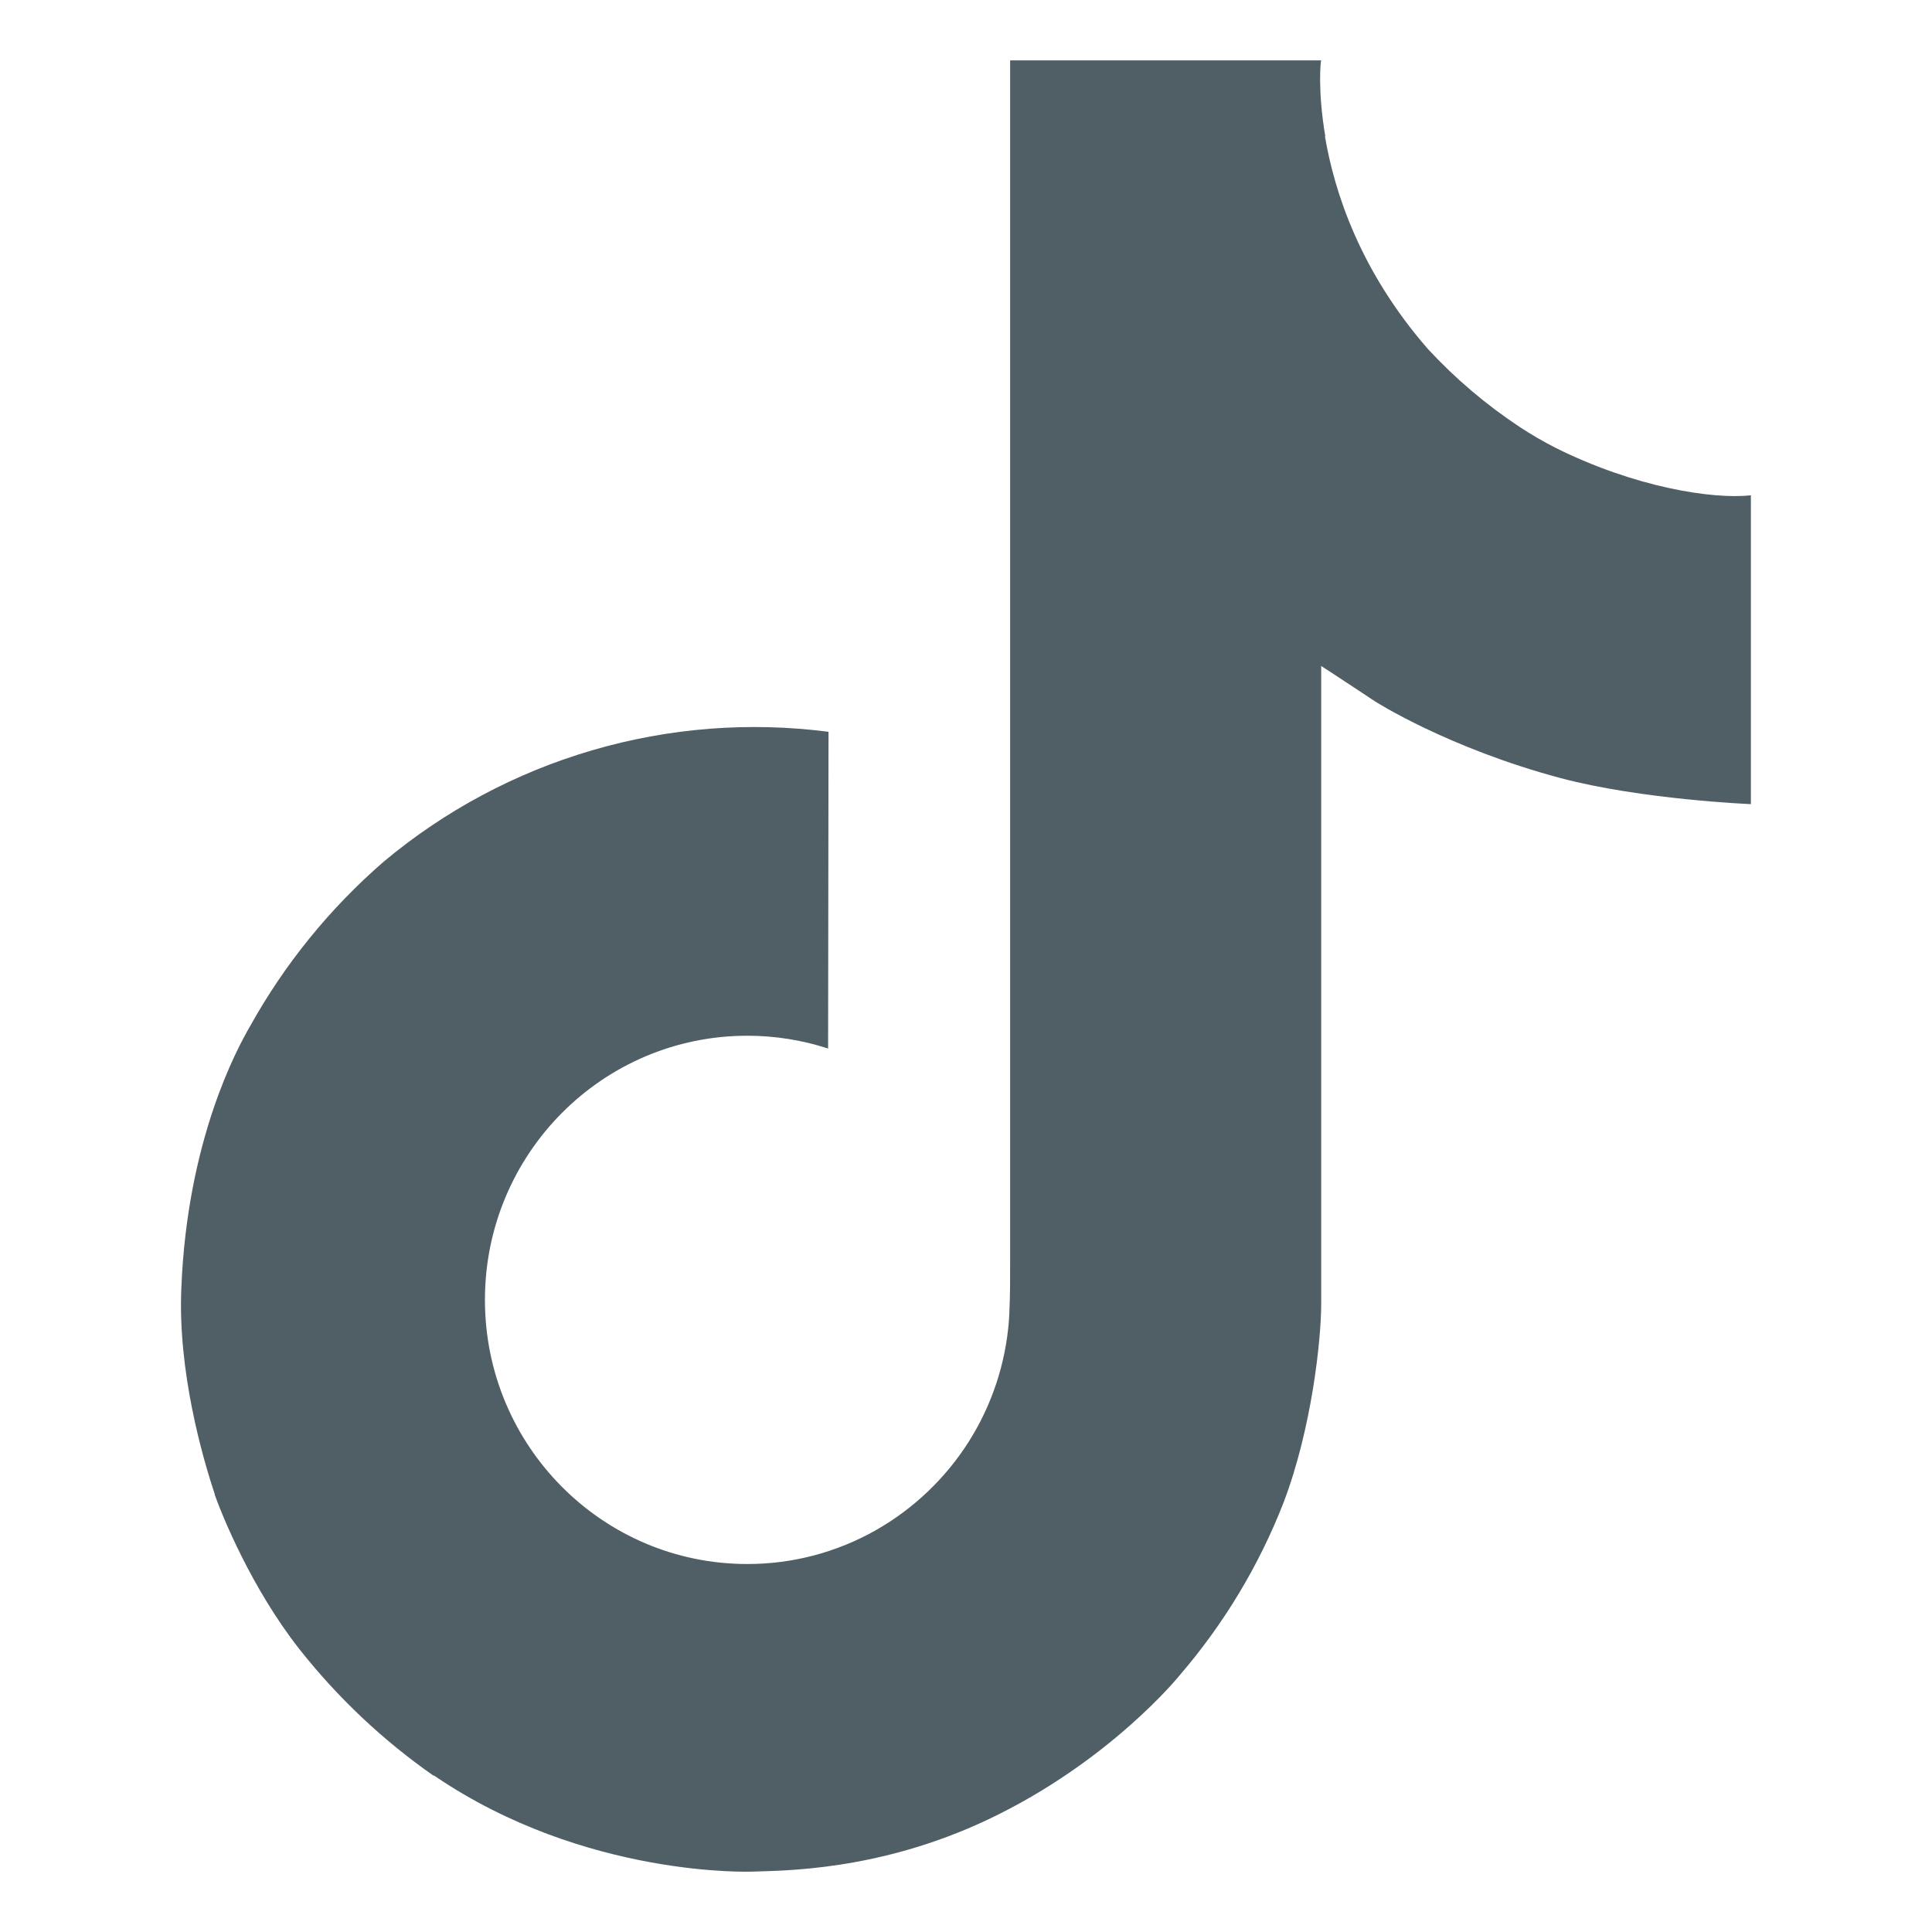
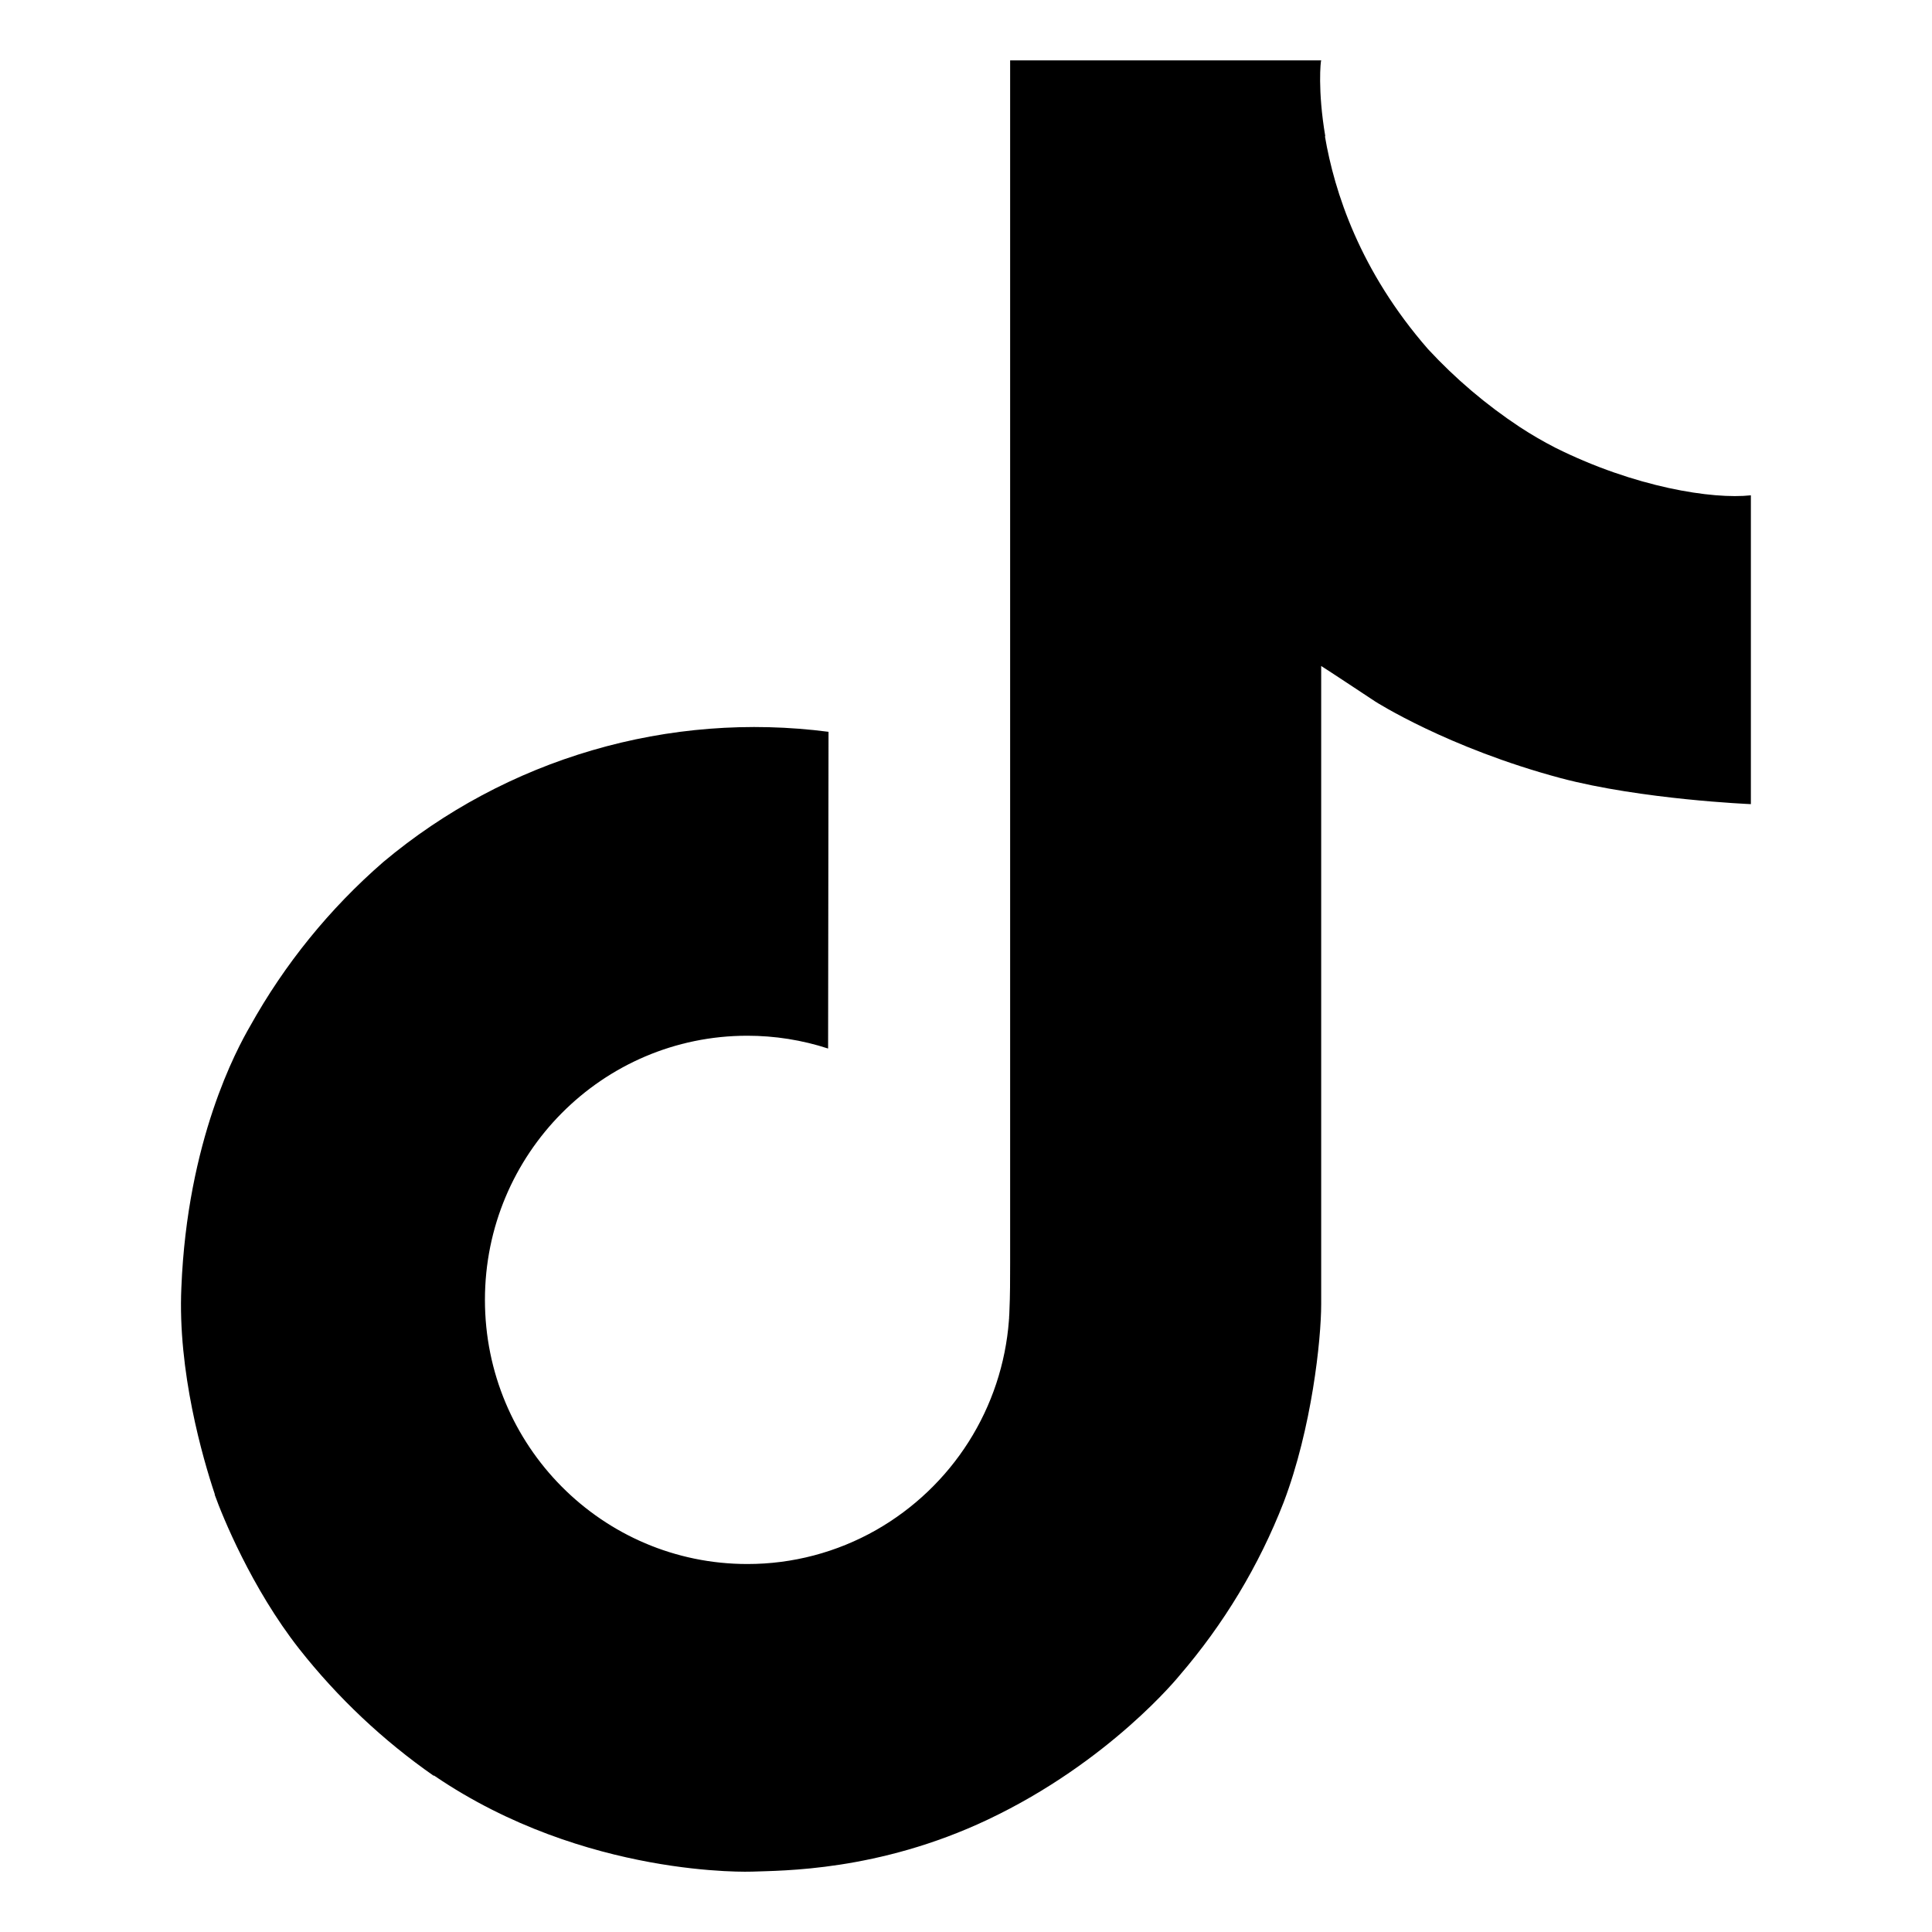
- <svg xmlns="http://www.w3.org/2000/svg" width="32" height="32" viewBox="0 0 32 32" fill="none">
-   <g id="logo-tiktok">
-     <path id="Vector" d="M25.762 7.416C25.559 7.312 25.362 7.197 25.171 7.072C24.616 6.705 24.107 6.273 23.654 5.784C22.523 4.489 22.101 3.176 21.945 2.257H21.951C21.821 1.494 21.875 1 21.883 1H16.731V20.924C16.731 21.191 16.731 21.456 16.719 21.717C16.719 21.749 16.716 21.779 16.714 21.814C16.714 21.829 16.714 21.844 16.711 21.859C16.711 21.863 16.711 21.866 16.711 21.87C16.657 22.585 16.428 23.275 16.044 23.881C15.66 24.486 15.133 24.988 14.51 25.343C13.86 25.712 13.126 25.906 12.378 25.905C9.978 25.905 8.032 23.948 8.032 21.53C8.032 19.113 9.978 17.155 12.378 17.155C12.833 17.155 13.284 17.226 13.716 17.367L13.723 12.121C12.411 11.951 11.078 12.055 9.809 12.427C8.54 12.798 7.361 13.428 6.348 14.278C5.459 15.05 4.713 15.97 4.141 16.999C3.924 17.374 3.103 18.881 3.004 21.326C2.941 22.714 3.358 24.152 3.557 24.747V24.759C3.682 25.109 4.166 26.304 4.956 27.311C5.592 28.118 6.344 28.828 7.188 29.416V29.404L7.2 29.416C9.694 31.111 12.46 31 12.46 31C12.939 30.981 14.543 31 16.364 30.137C18.384 29.18 19.534 27.754 19.534 27.754C20.268 26.902 20.853 25.932 21.261 24.884C21.727 23.658 21.883 22.188 21.883 21.601V11.031C21.946 11.068 22.778 11.619 22.778 11.619C22.778 11.619 23.977 12.387 25.849 12.888C27.191 13.244 29 13.319 29 13.319V8.204C28.366 8.273 27.079 8.073 25.762 7.416Z" fill="#505E66" />
+ <svg xmlns="http://www.w3.org/2000/svg" viewBox="0 0 32 32" fill="currentColor">
+   <g>
+     <path d="M25.762 7.416C25.559 7.312 25.362 7.197 25.171 7.072C24.616 6.705 24.107 6.273 23.654 5.784C22.523 4.489 22.101 3.176 21.945 2.257H21.951C21.821 1.494 21.875 1 21.883 1H16.731V20.924C16.731 21.191 16.731 21.456 16.719 21.717C16.719 21.749 16.716 21.779 16.714 21.814C16.714 21.829 16.714 21.844 16.711 21.859C16.711 21.863 16.711 21.866 16.711 21.87C16.657 22.585 16.428 23.275 16.044 23.881C15.66 24.486 15.133 24.988 14.51 25.343C13.86 25.712 13.126 25.906 12.378 25.905C9.978 25.905 8.032 23.948 8.032 21.53C8.032 19.113 9.978 17.155 12.378 17.155C12.833 17.155 13.284 17.226 13.716 17.367L13.723 12.121C12.411 11.951 11.078 12.055 9.809 12.427C8.54 12.798 7.361 13.428 6.348 14.278C5.459 15.05 4.713 15.97 4.141 16.999C3.924 17.374 3.103 18.881 3.004 21.326C2.941 22.714 3.358 24.152 3.557 24.747V24.759C3.682 25.109 4.166 26.304 4.956 27.311C5.592 28.118 6.344 28.828 7.188 29.416V29.404L7.2 29.416C9.694 31.111 12.46 31 12.46 31C12.939 30.981 14.543 31 16.364 30.137C18.384 29.18 19.534 27.754 19.534 27.754C20.268 26.902 20.853 25.932 21.261 24.884C21.727 23.658 21.883 22.188 21.883 21.601V11.031C21.946 11.068 22.778 11.619 22.778 11.619C22.778 11.619 23.977 12.387 25.849 12.888C27.191 13.244 29 13.319 29 13.319V8.204C28.366 8.273 27.079 8.073 25.762 7.416Z" fill="currentColor" />
  </g>
</svg>
